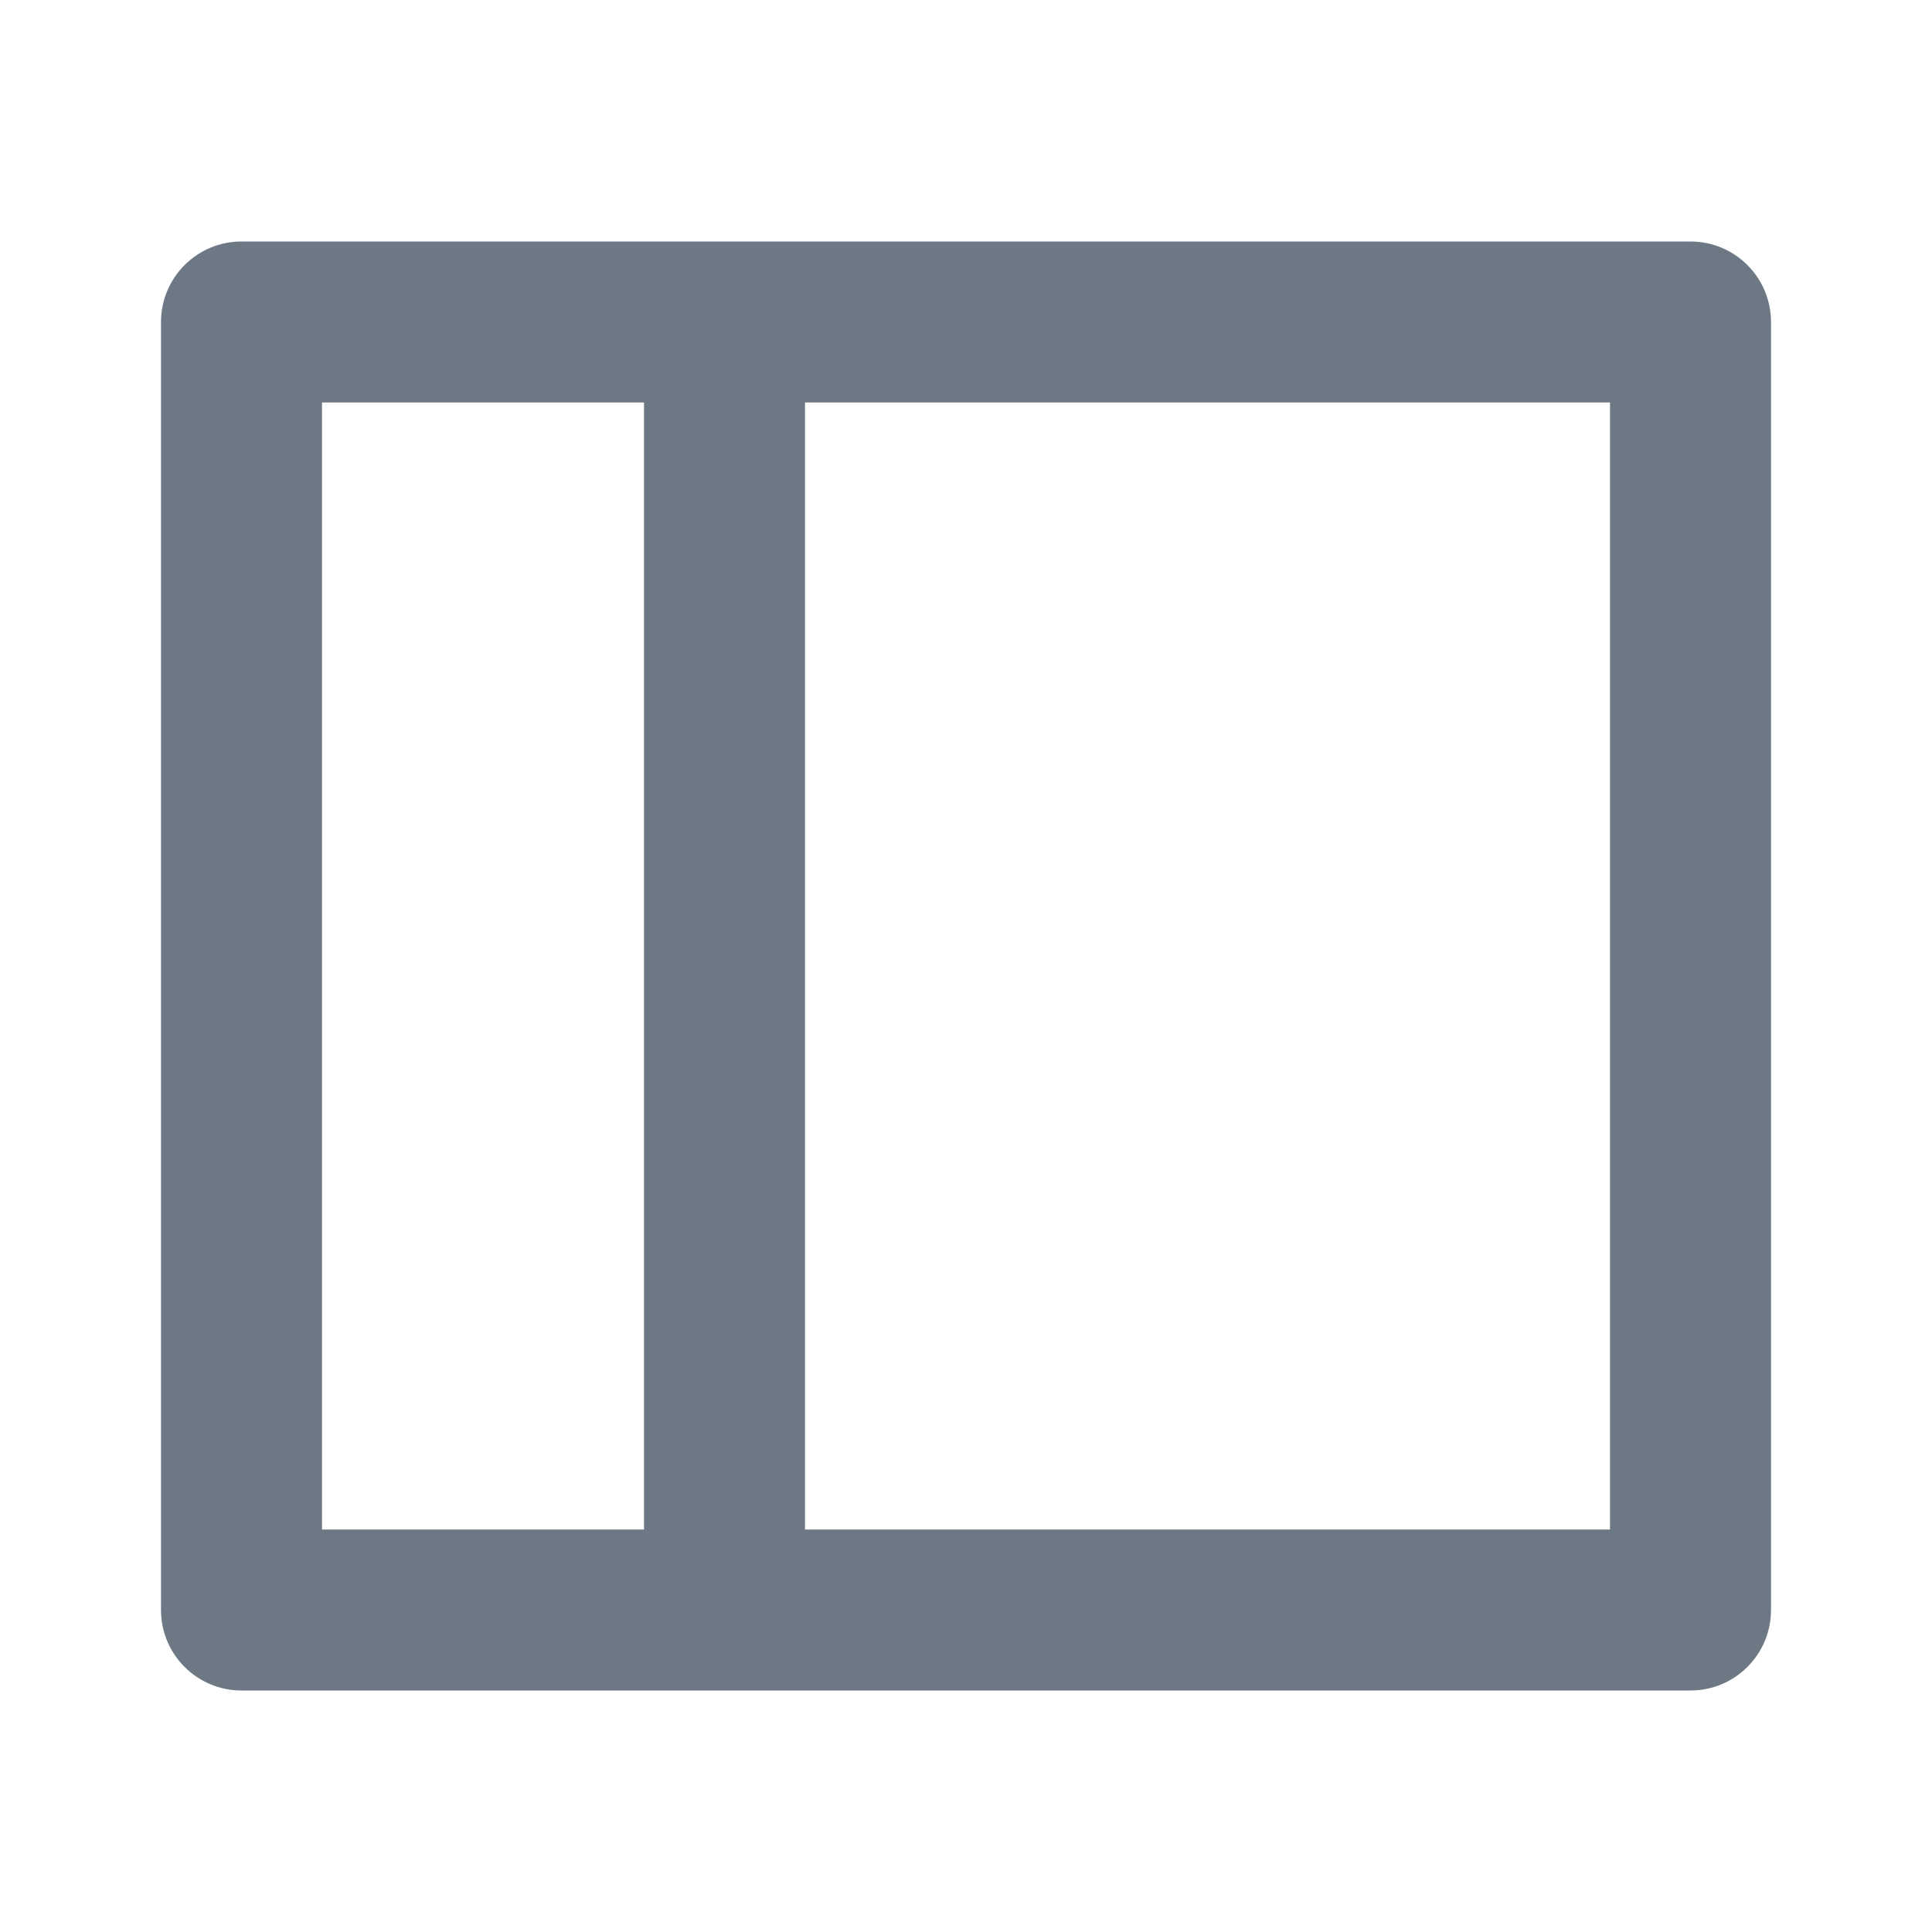
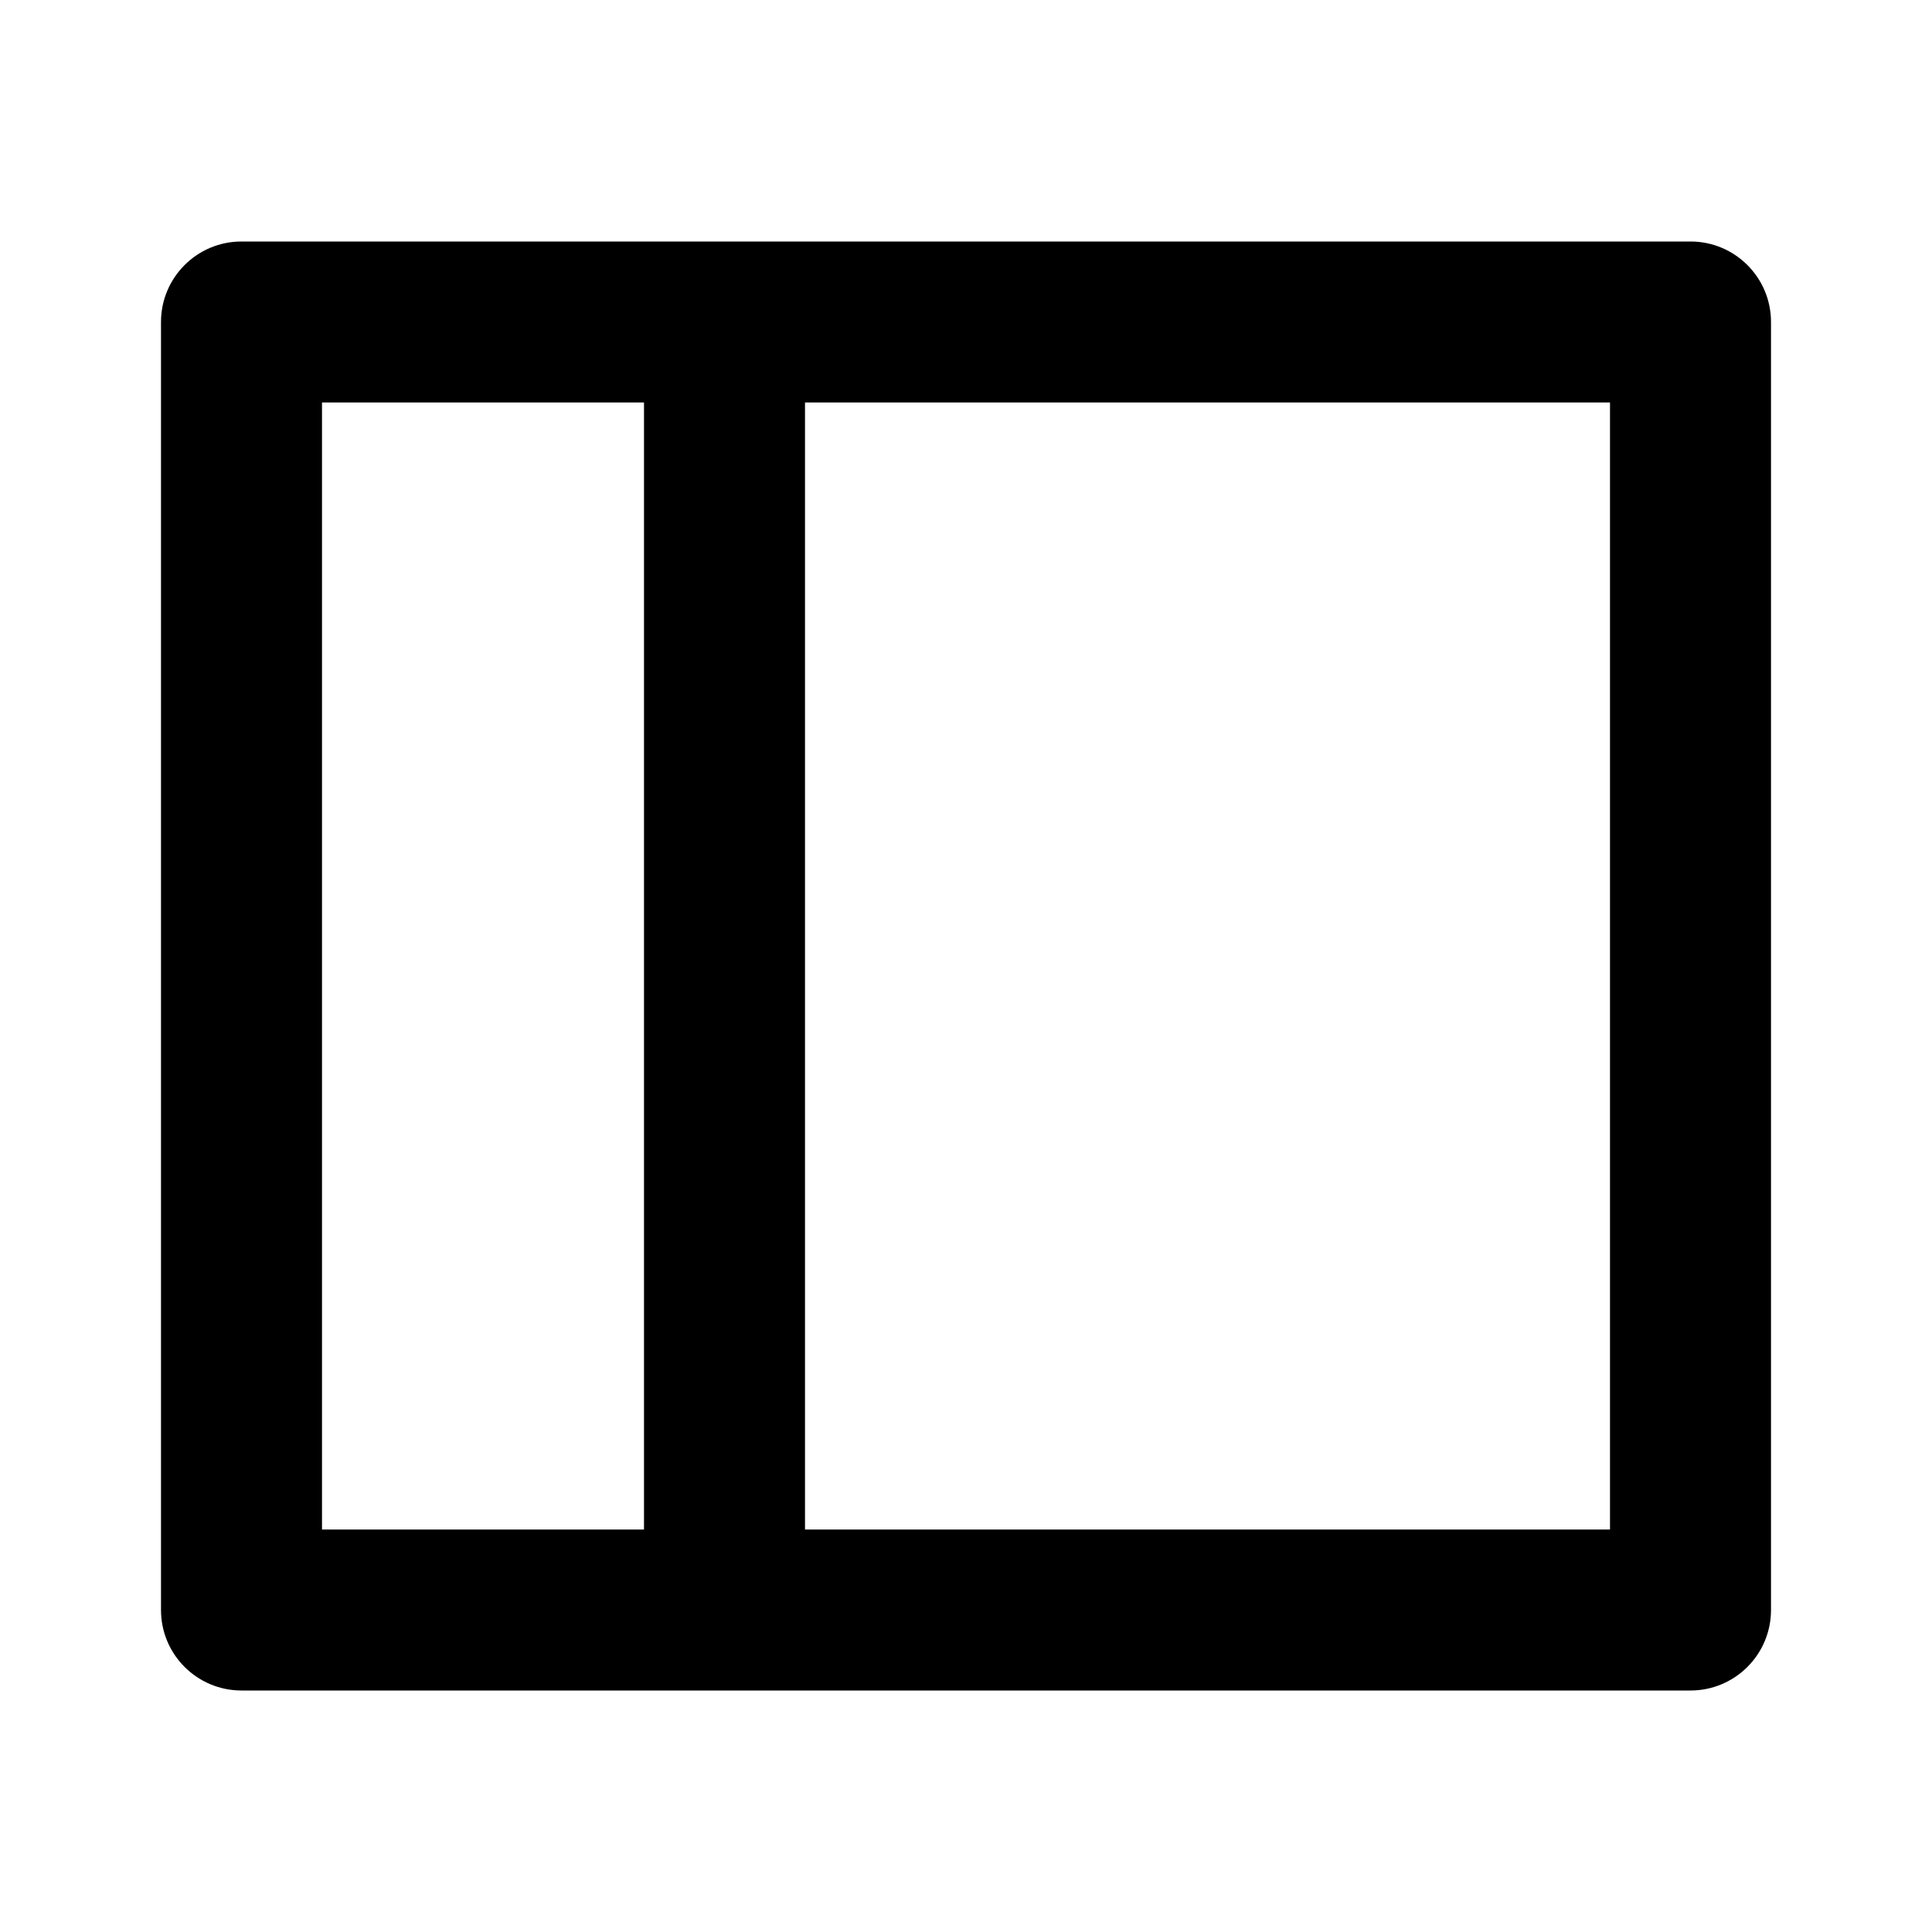
- <svg xmlns="http://www.w3.org/2000/svg" viewBox="0 0 24 24" width="24" height="24">
+ <svg xmlns="http://www.w3.org/2000/svg" width="24" height="24">
  <path fill="none" d="M0 0h24v24H0z" />
-   <path d="M3 3h18a1 1 0 0 1 1 1v16a1 1 0 0 1-1 1H3a1 1 0 0 1-1-1V4a1 1 0 0 1 1-1zm5 2H4v14h4V5zm2 0v14h10V5H10z" fill="#6C7883" />
+   <path d="M3 3h18a1 1 0 011 1v16a1 1 0 01-1 1H3a1 1 0 01-1-1V4a1 1 0 011-1zm5 2H4v14h4V5zm2 0v14h10V5H10z" />
</svg>
